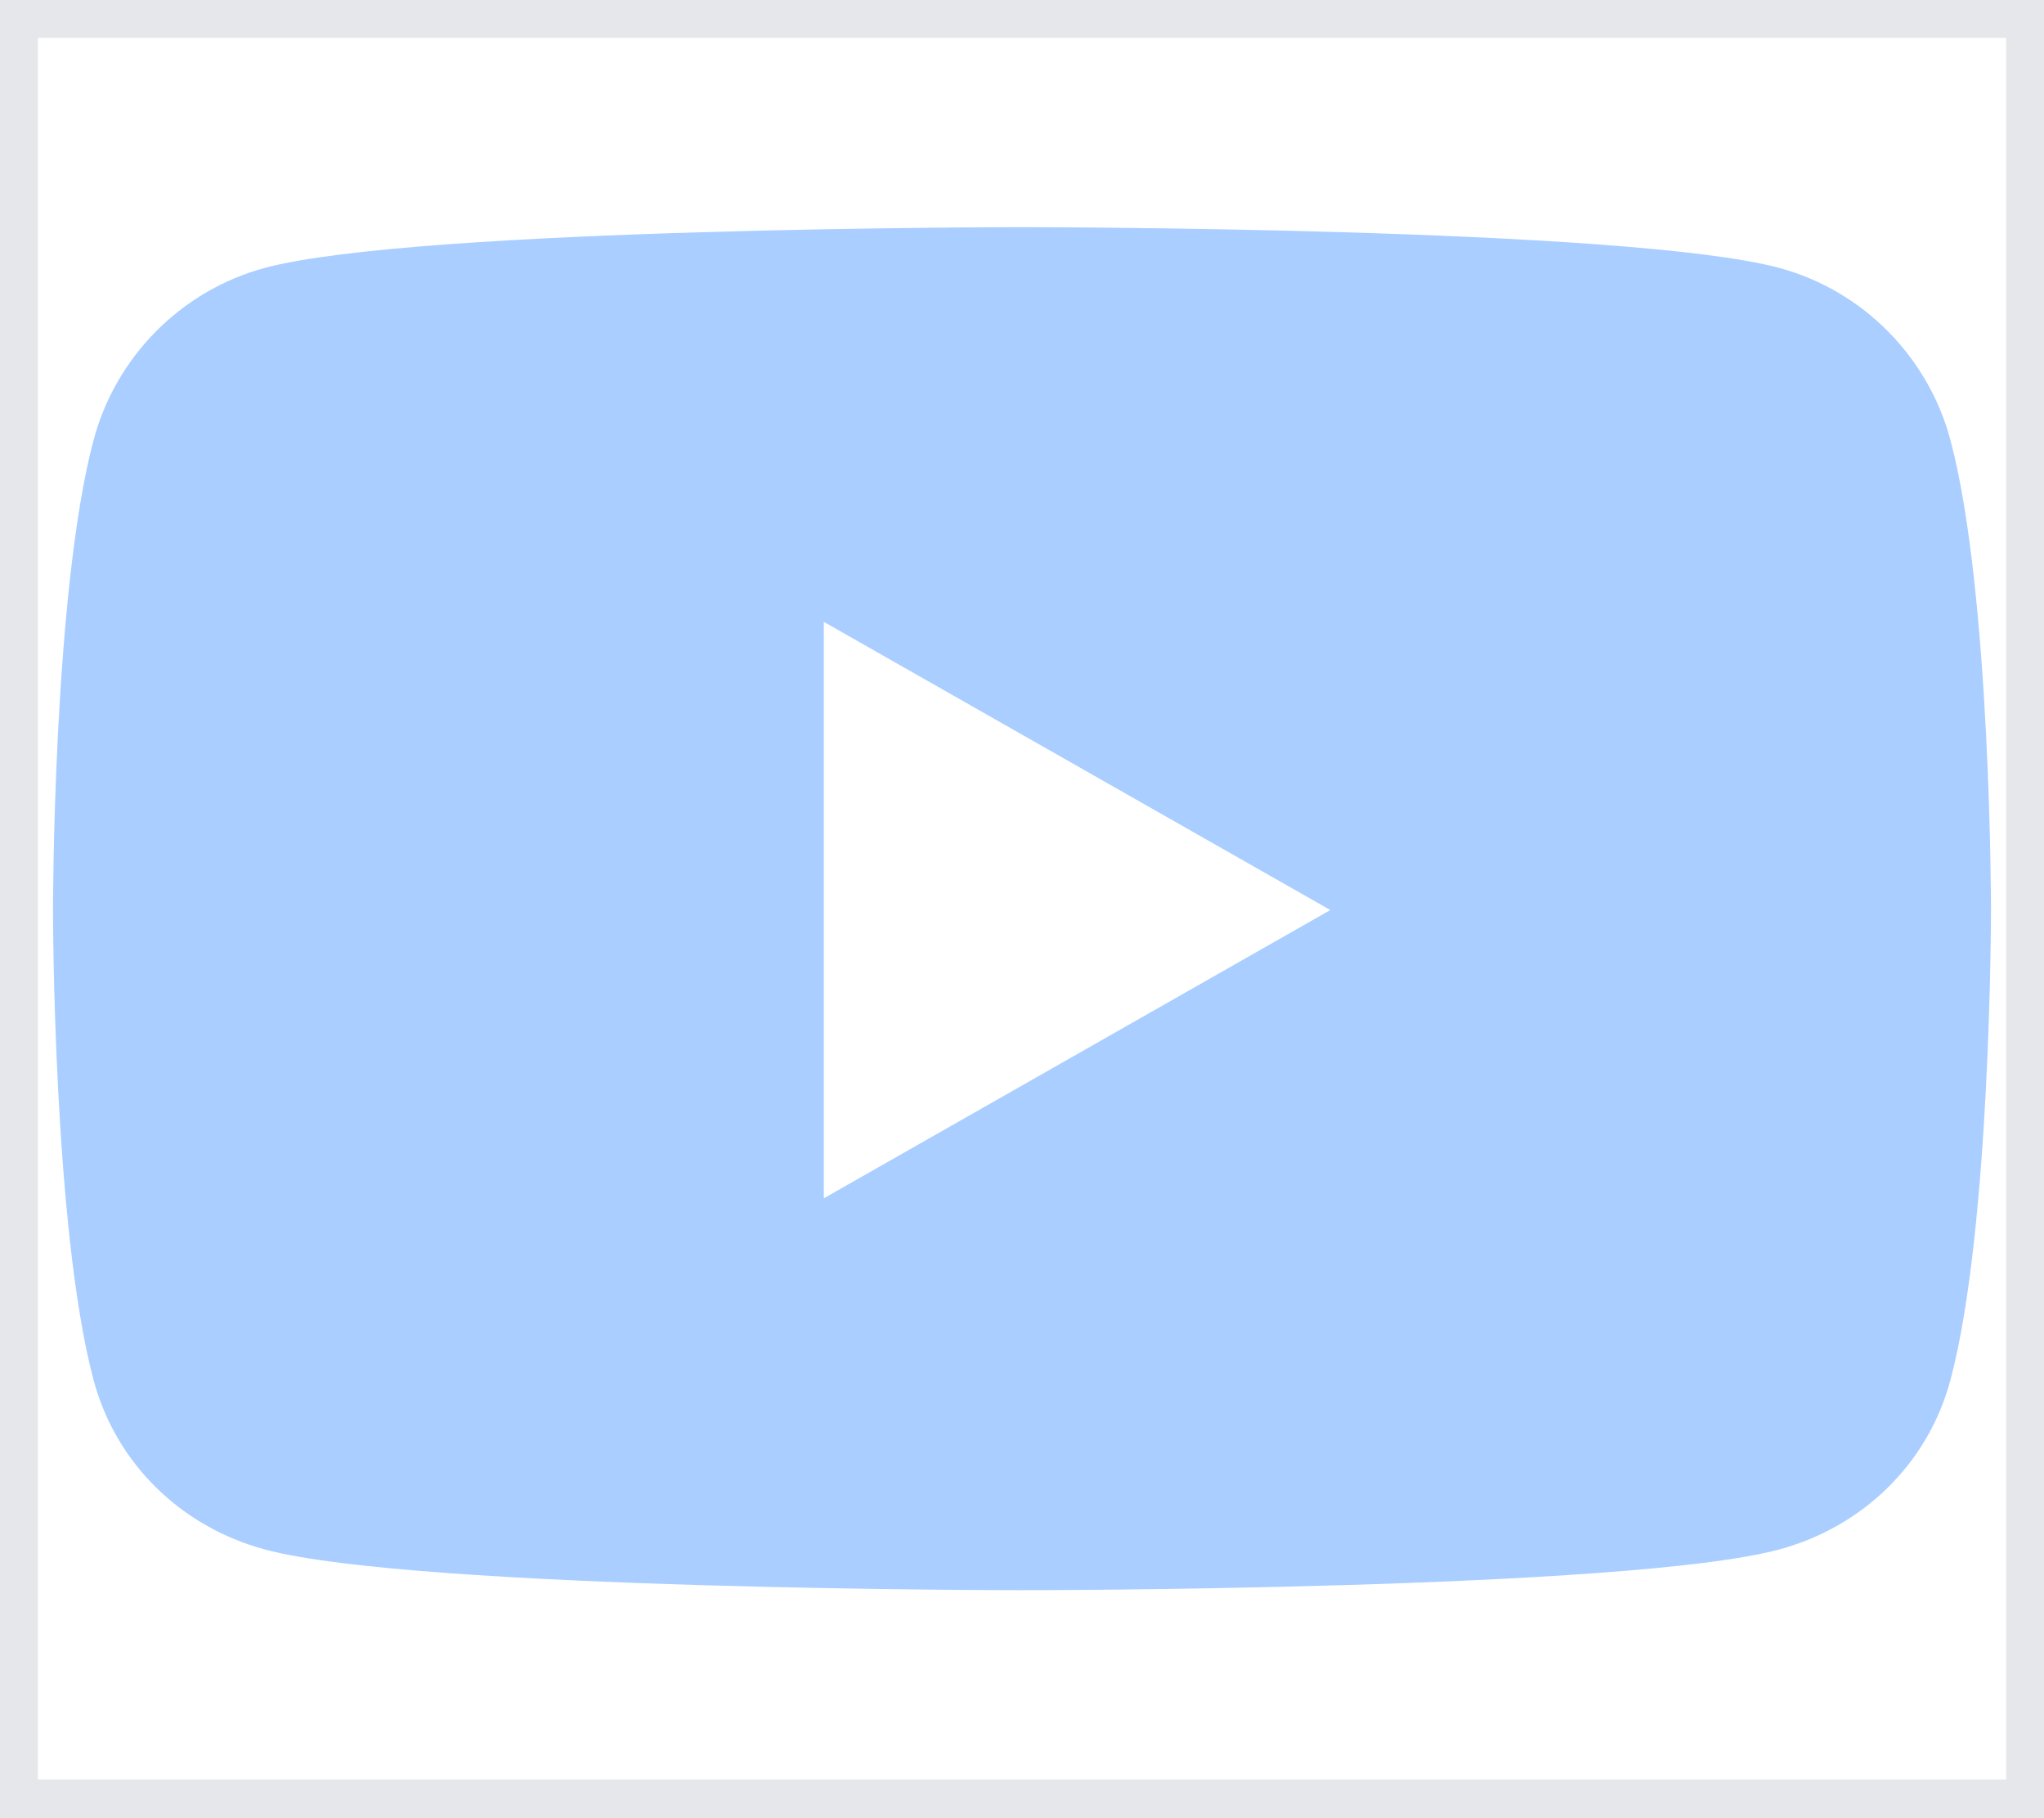
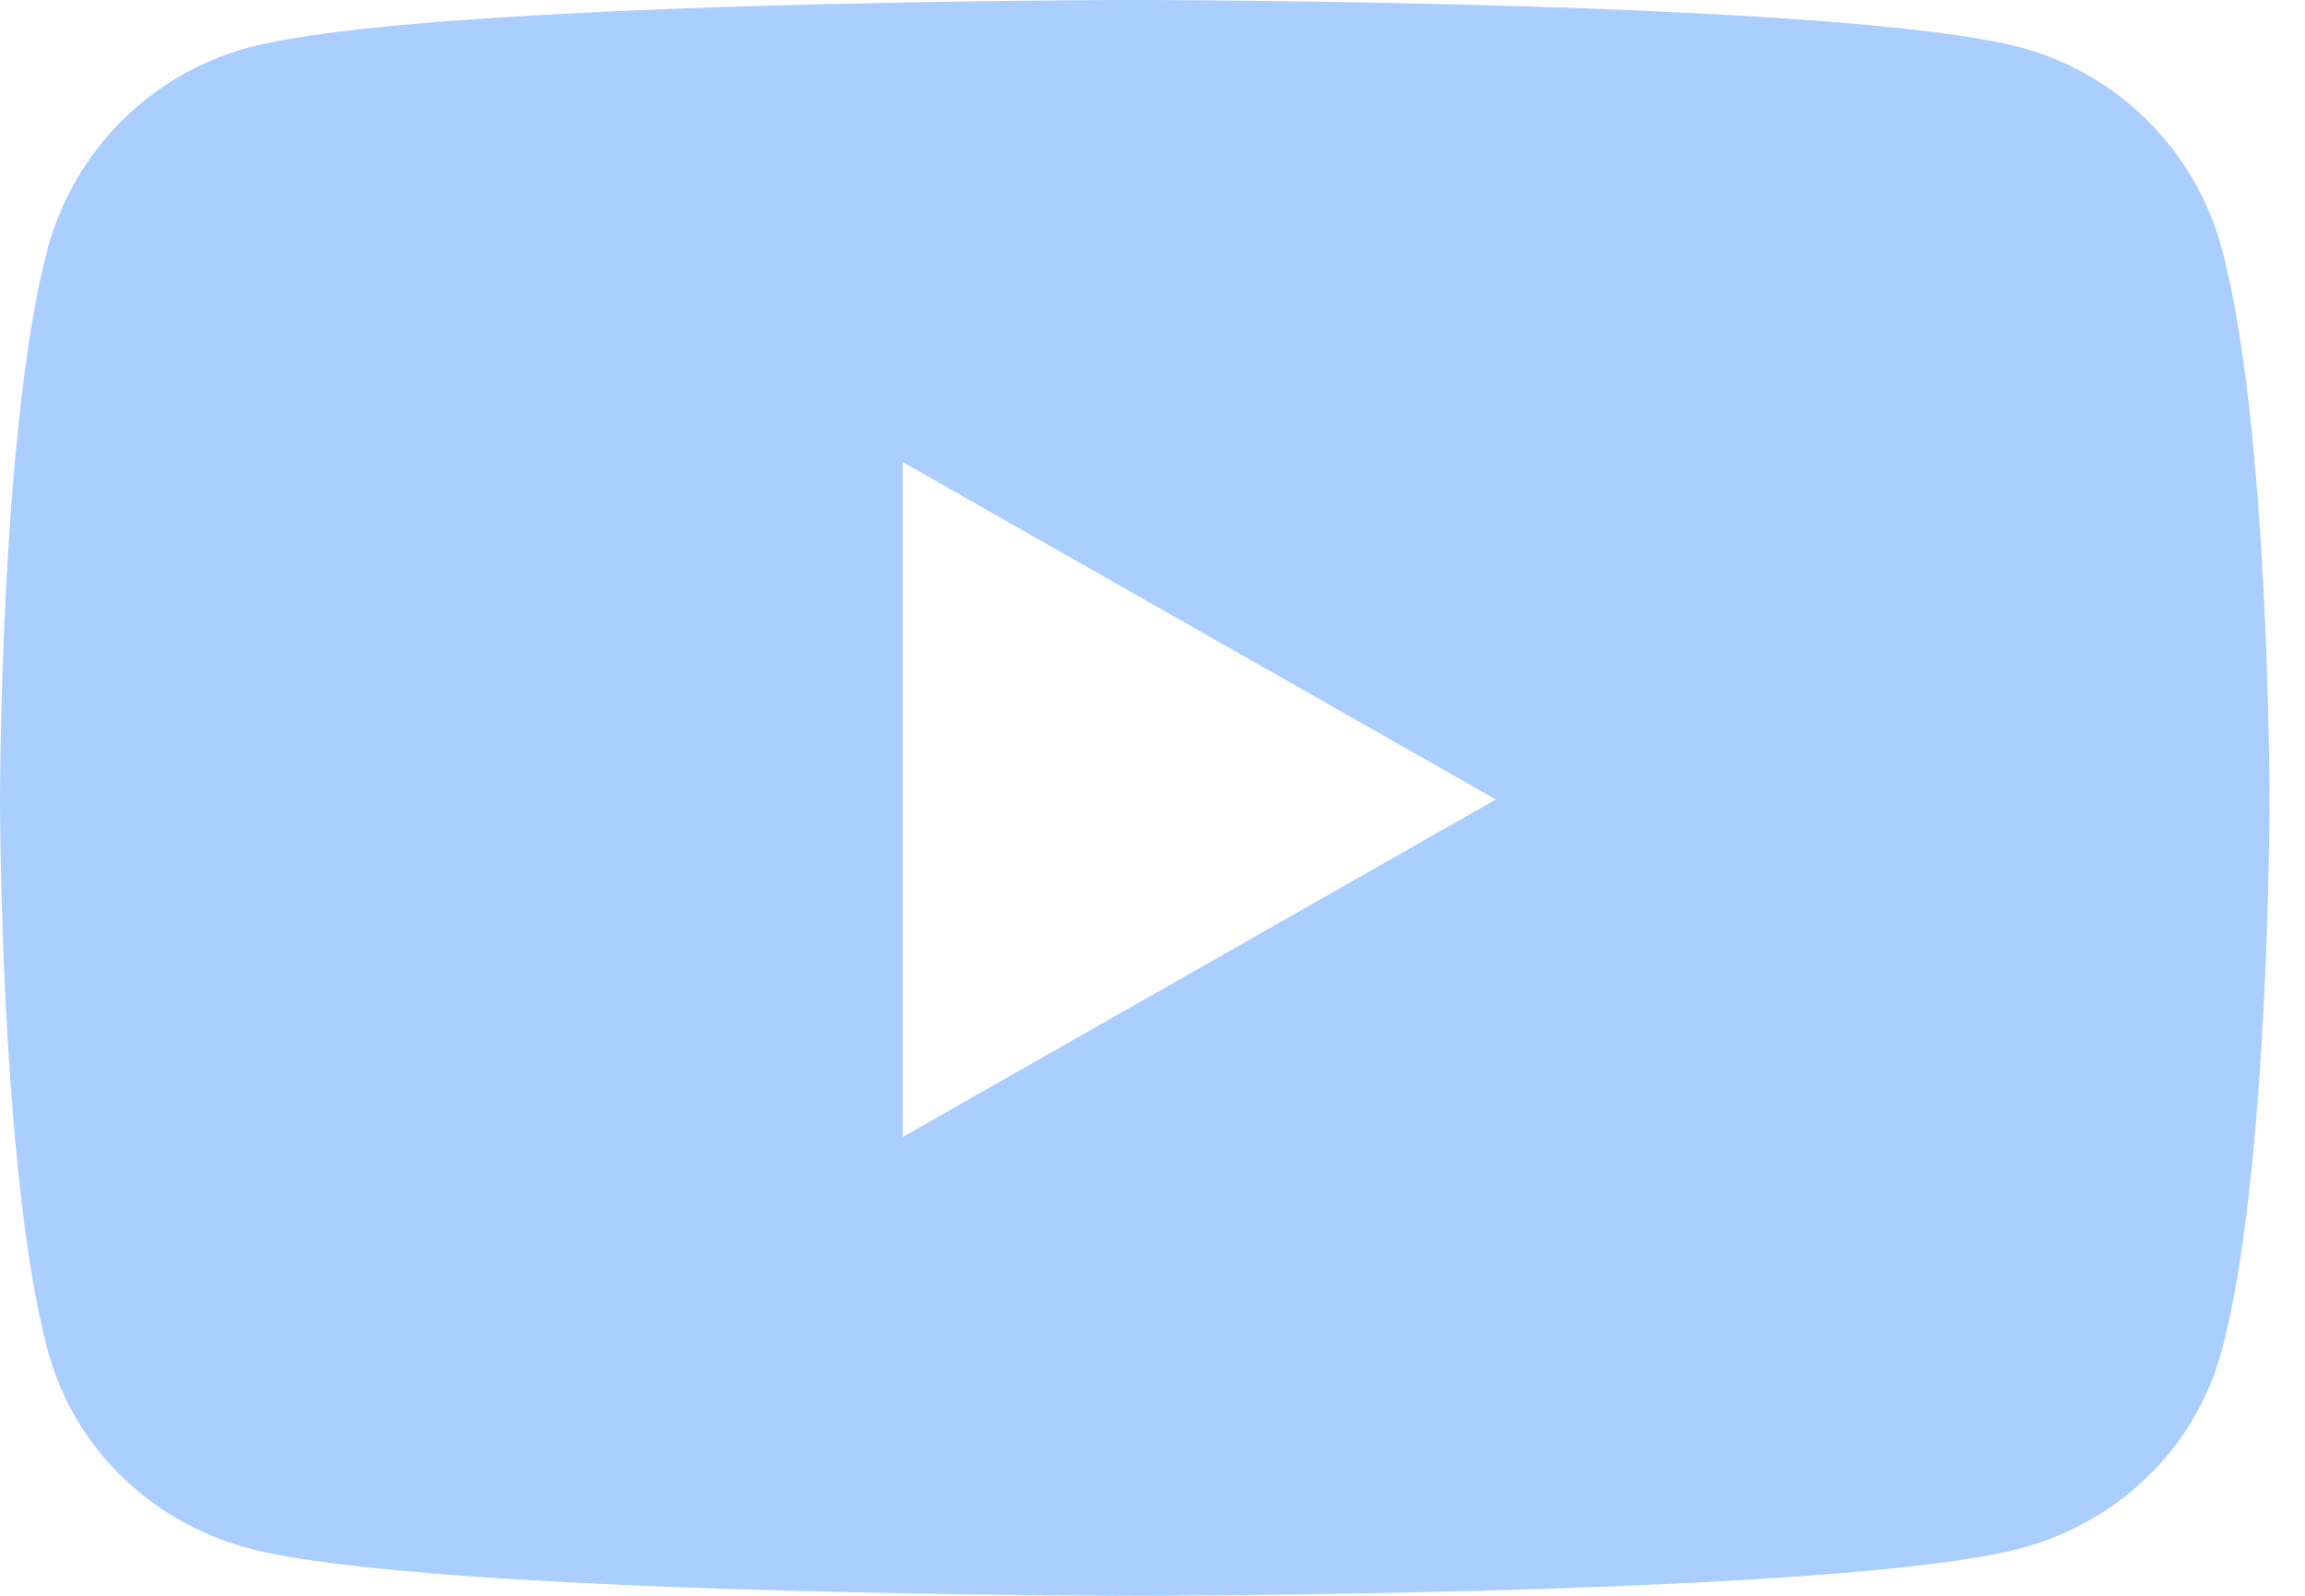
- <svg xmlns="http://www.w3.org/2000/svg" width="27" height="24" viewBox="0 0 27 24" fill="none">
-   <path d="M27 24H0V0H27V24Z" stroke="#E5E7EB" />
-   <path d="M25.765 5.816C25.471 4.708 24.603 3.835 23.502 3.538C21.505 3 13.5 3 13.5 3C13.5 3 5.495 3 3.498 3.538C2.397 3.835 1.529 4.708 1.235 5.816C0.7 7.826 0.7 12.018 0.7 12.018C0.7 12.018 0.7 16.211 1.235 18.22C1.529 19.329 2.397 20.165 3.498 20.462C5.495 21 13.5 21 13.5 21C13.5 21 21.505 21 23.502 20.462C24.603 20.165 25.471 19.329 25.765 18.22C26.3 16.211 26.3 12.018 26.3 12.018C26.3 12.018 26.3 7.826 25.765 5.816ZM10.882 15.825V8.212L17.573 12.018L10.882 15.825Z" fill="#A9CEFF" />
+ <svg xmlns="http://www.w3.org/2000/svg" width="26" height="18" viewBox="0 0 26 18" fill="none">
+   <path d="M25.065 2.816C24.771 1.708 23.903 0.835 22.802 0.538C20.805 0 12.8 0 12.8 0C12.8 0 4.795 0 2.798 0.538C1.697 0.835 0.829 1.708 0.535 2.816C0 4.826 0 9.018 0 9.018C0 9.018 0 13.211 0.535 15.22C0.829 16.329 1.697 17.165 2.798 17.462C4.795 18 12.8 18 12.8 18C12.8 18 20.805 18 22.802 17.462C23.903 17.165 24.771 16.329 25.065 15.22C25.6 13.211 25.6 9.018 25.6 9.018C25.6 9.018 25.6 4.826 25.065 2.816ZM10.182 12.825V5.212L16.873 9.018L10.182 12.825Z" fill="#A9CEFF" />
</svg>
